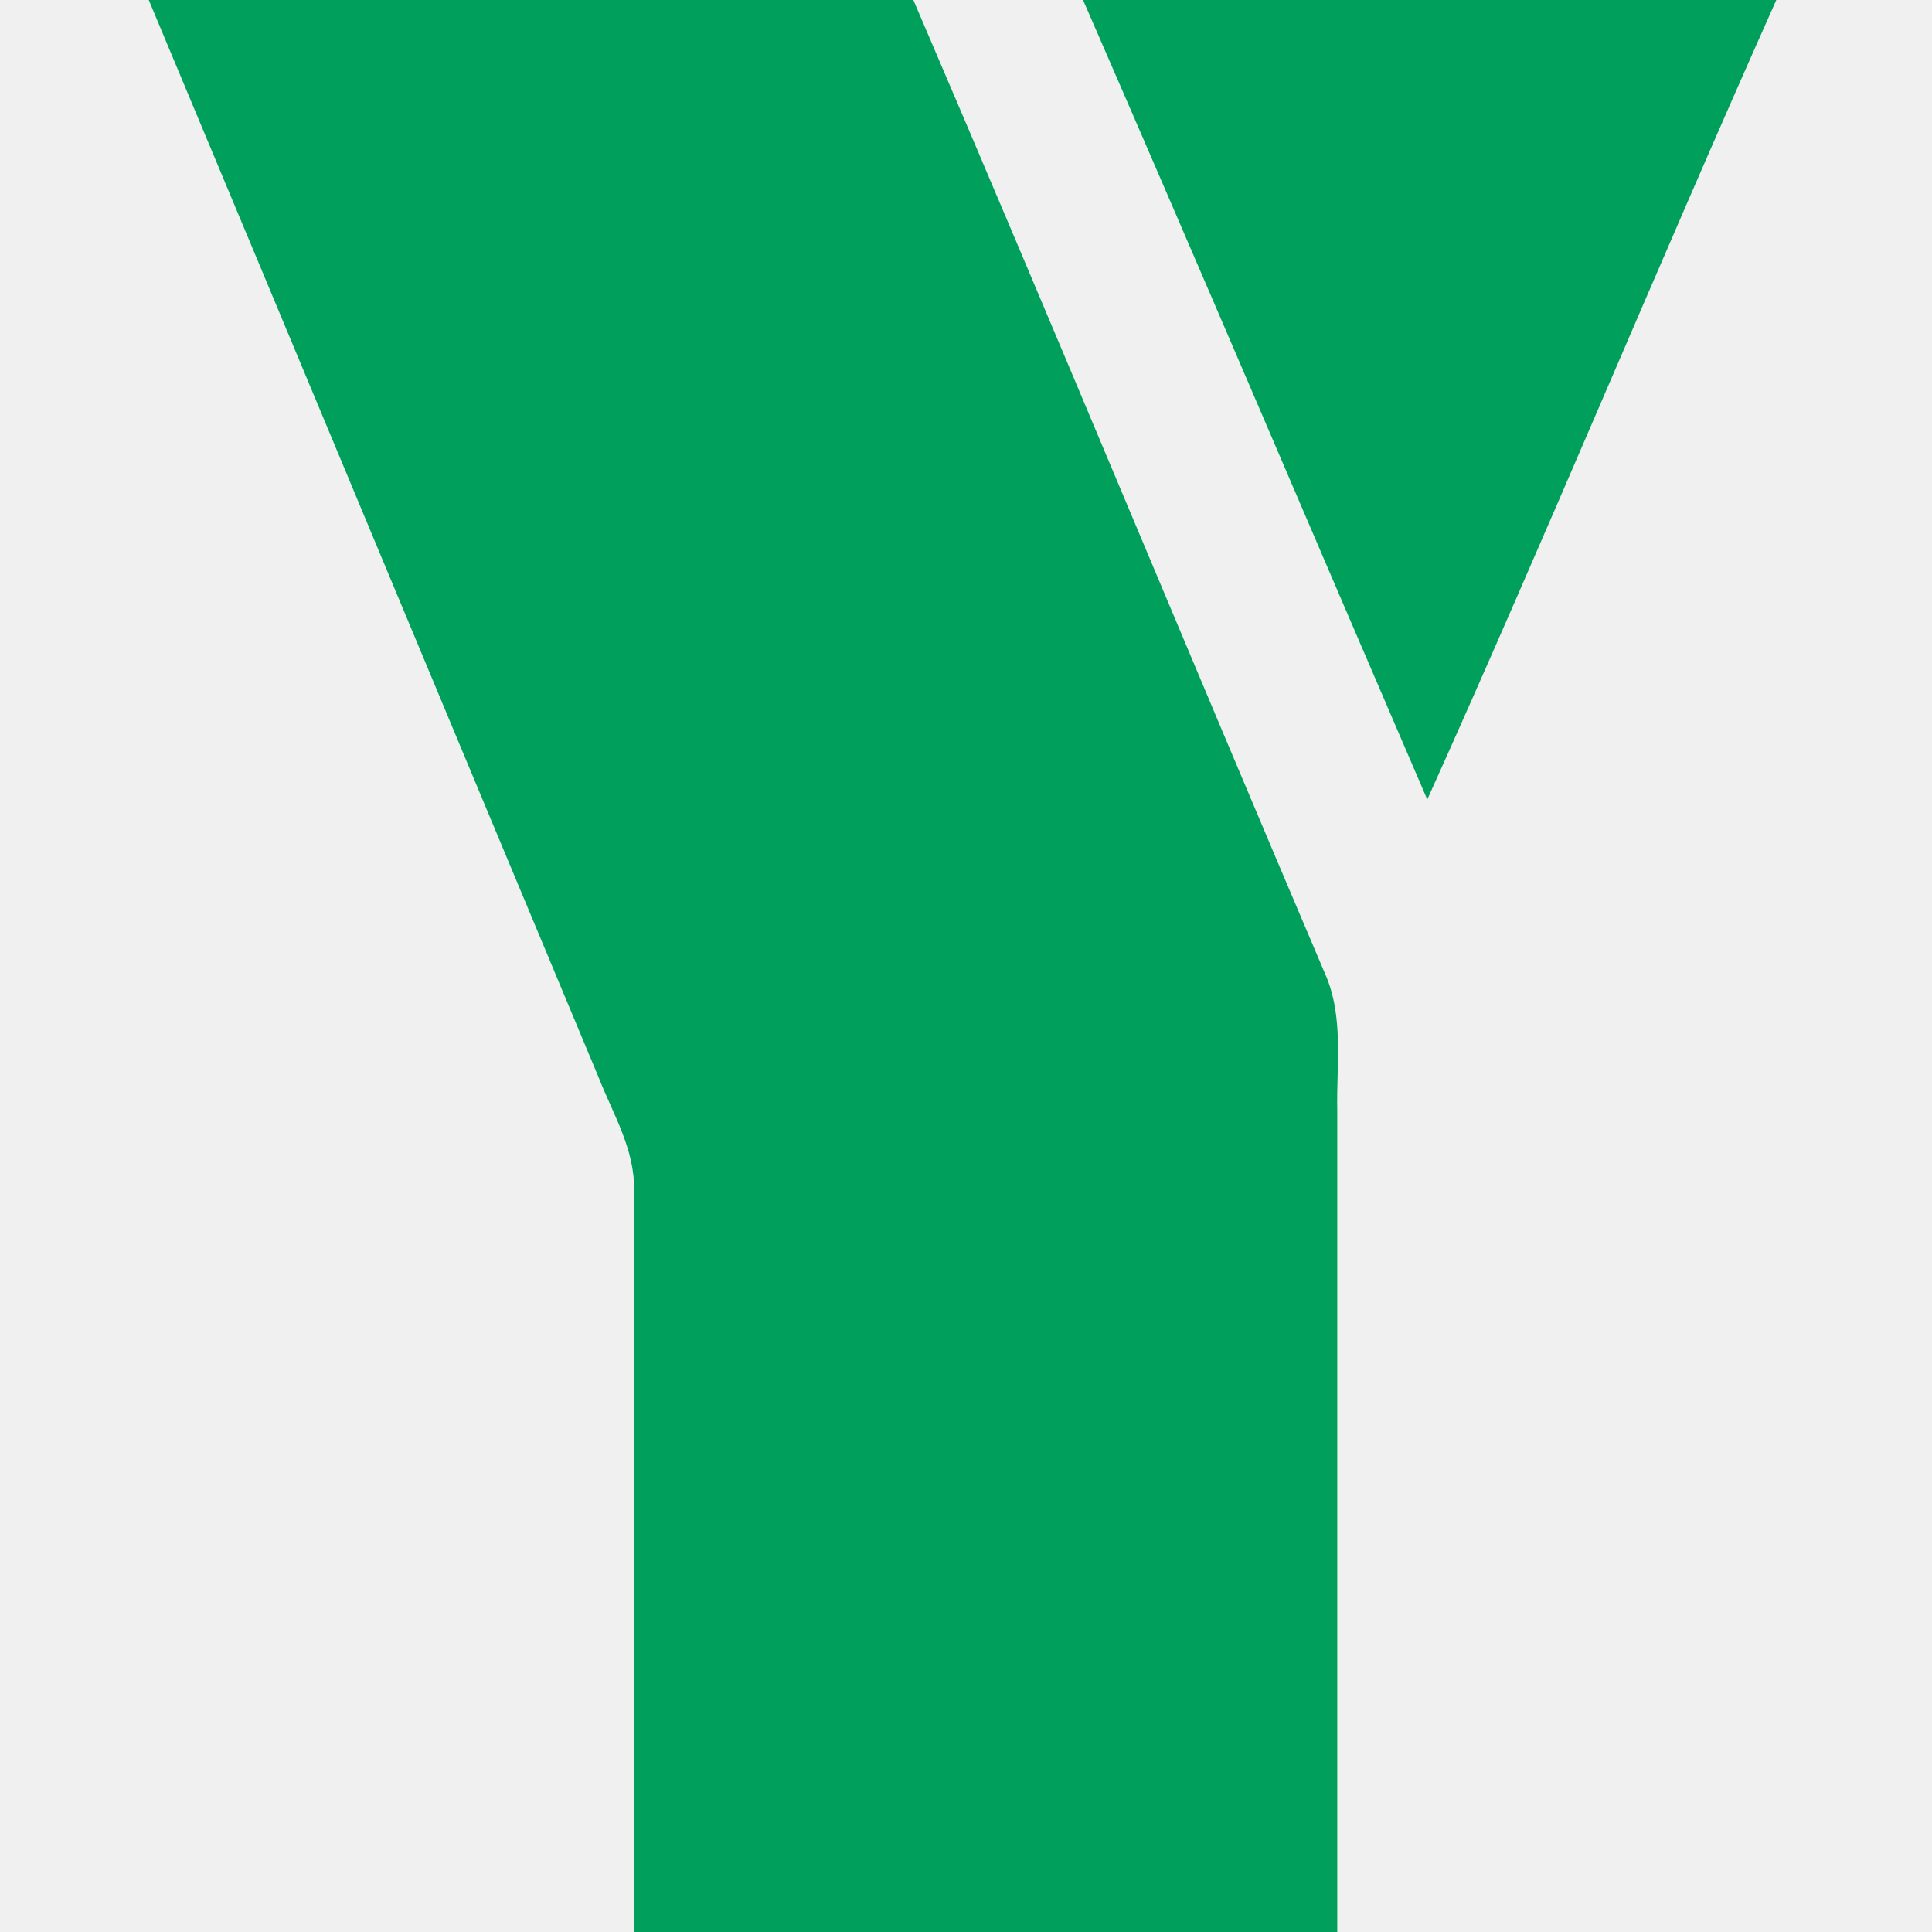
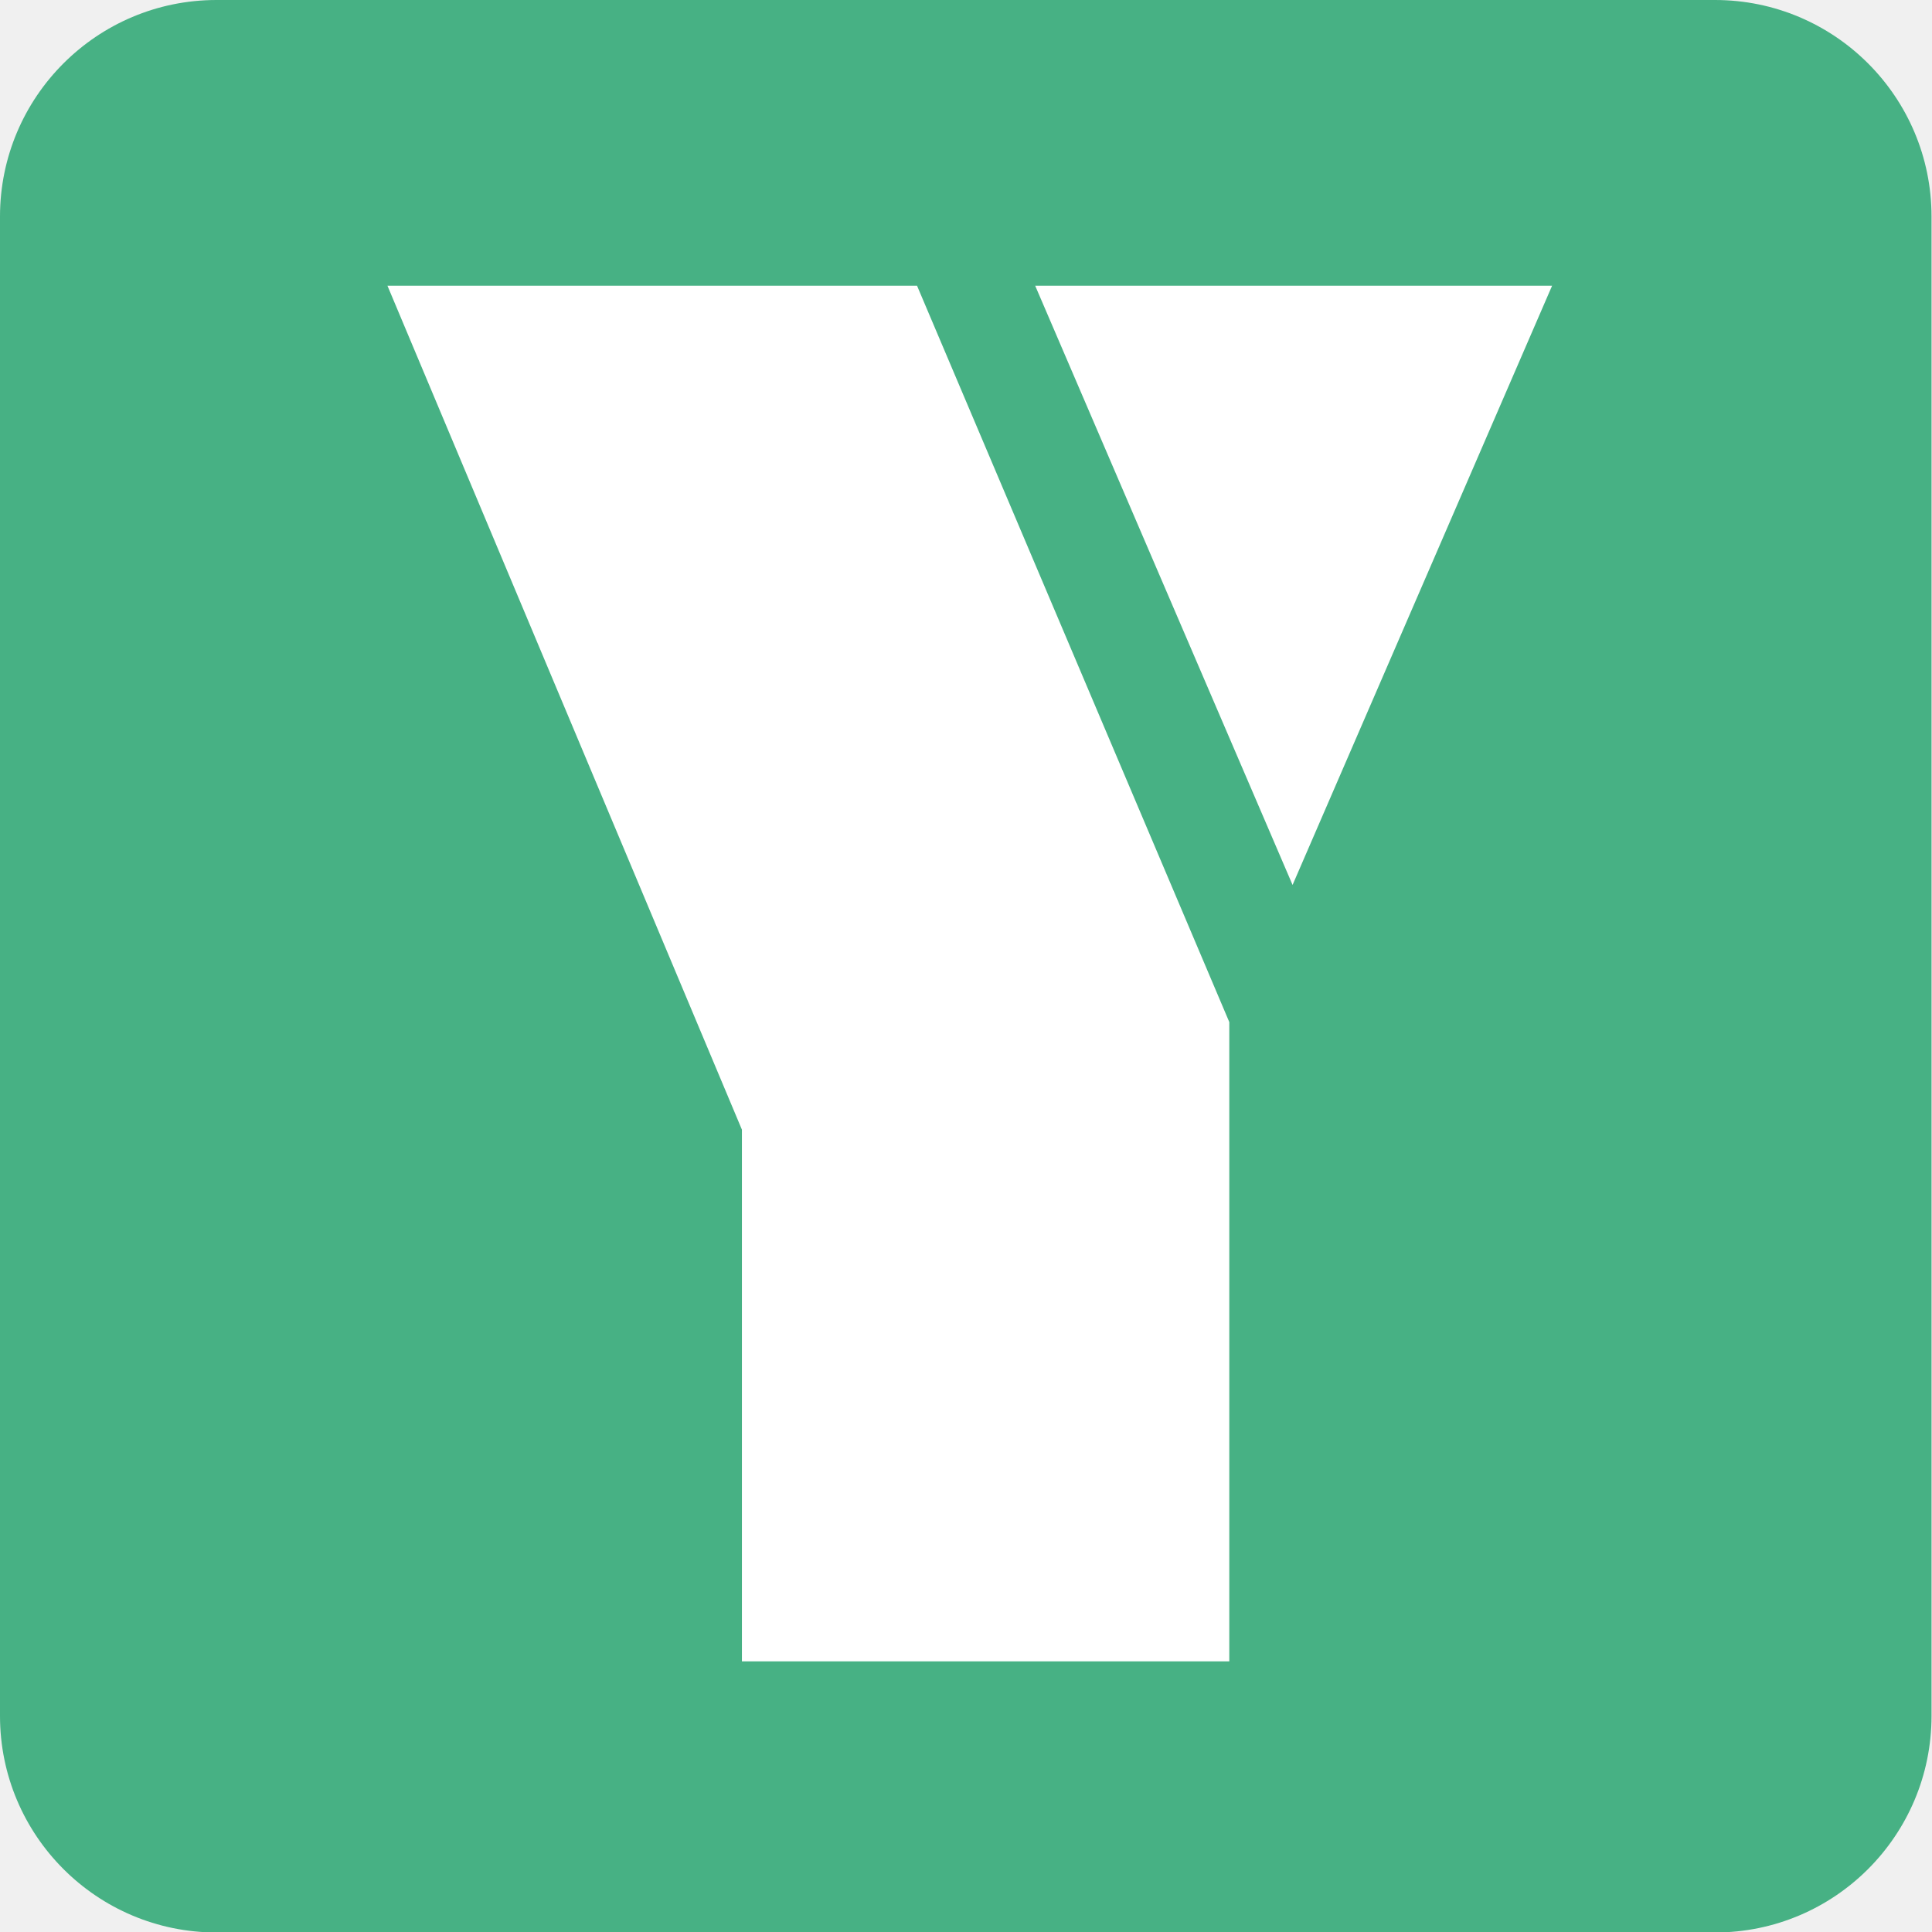
- <svg xmlns="http://www.w3.org/2000/svg" width="120pt" height="120pt" viewBox="0 0 120 120" version="1.1">
-   <g id="#00a05cff">
-     <path fill="#00a05c" opacity="1.00" d=" M 9.24 0.00 L 56.73 0.00 C 65.36 20.10 73.71 40.31 82.28 60.43 C 83.49 63.12 83.00 66.13 83.06 68.98 C 83.06 85.99 83.06 102.99 83.06 120.00 L 39.38 120.00 C 39.37 104.66 39.37 89.32 39.38 73.99 C 39.46 71.43 38.07 69.19 37.17 66.89 C 27.85 44.60 18.57 22.29 9.24 0.00 Z" />
-     <path fill="#00a05c" opacity="1.00" d=" M 67.27 0.00 L 110.33 0.00 C 102.97 16.49 96.07 33.20 88.65 49.66 C 81.52 33.11 74.47 16.52 67.27 0.00 Z" />
+ <svg xmlns="http://www.w3.org/2000/svg" width="64px" height="64px" viewBox="0 0 64 64" version="1.1" id="SVGRoot">
+   <defs id="defs3713" />
+   <g id="layer1">
+     <rect id="rect3730" width="63.984" height="64.016" x="-5.2764737e-10" y="-64.016" ry="7.174" transform="scale(1,-1)" style="fill:#47b184;fill-opacity:1;stroke-width:0.996" />
+     <g aria-label="Y" style="font-style:normal;font-weight:normal;font-size:69.891px;line-height:1.25;font-family:sans-serif;letter-spacing:0px;word-spacing:0px;fill:#ffffff;fill-opacity:1;stroke:none;stroke-width:1.747" id="text3728">
+       <path d="M 12.835,9.465 H 30.378 L 40.722,33.858 V 55.035 H 24.577 V 37.422 Z m 38.58,0 L 42.818,29.315 34.292,9.465 Z" style="font-style:normal;font-variant:normal;font-weight:normal;font-stretch:normal;font-family:Futuri-Black-Normal;-inkscape-font-specification:Futuri-Black-Normal;fill:#ffffff;fill-opacity:1;stroke-width:1.747" id="path4539" />
+     </g>
  </g>
</svg>
